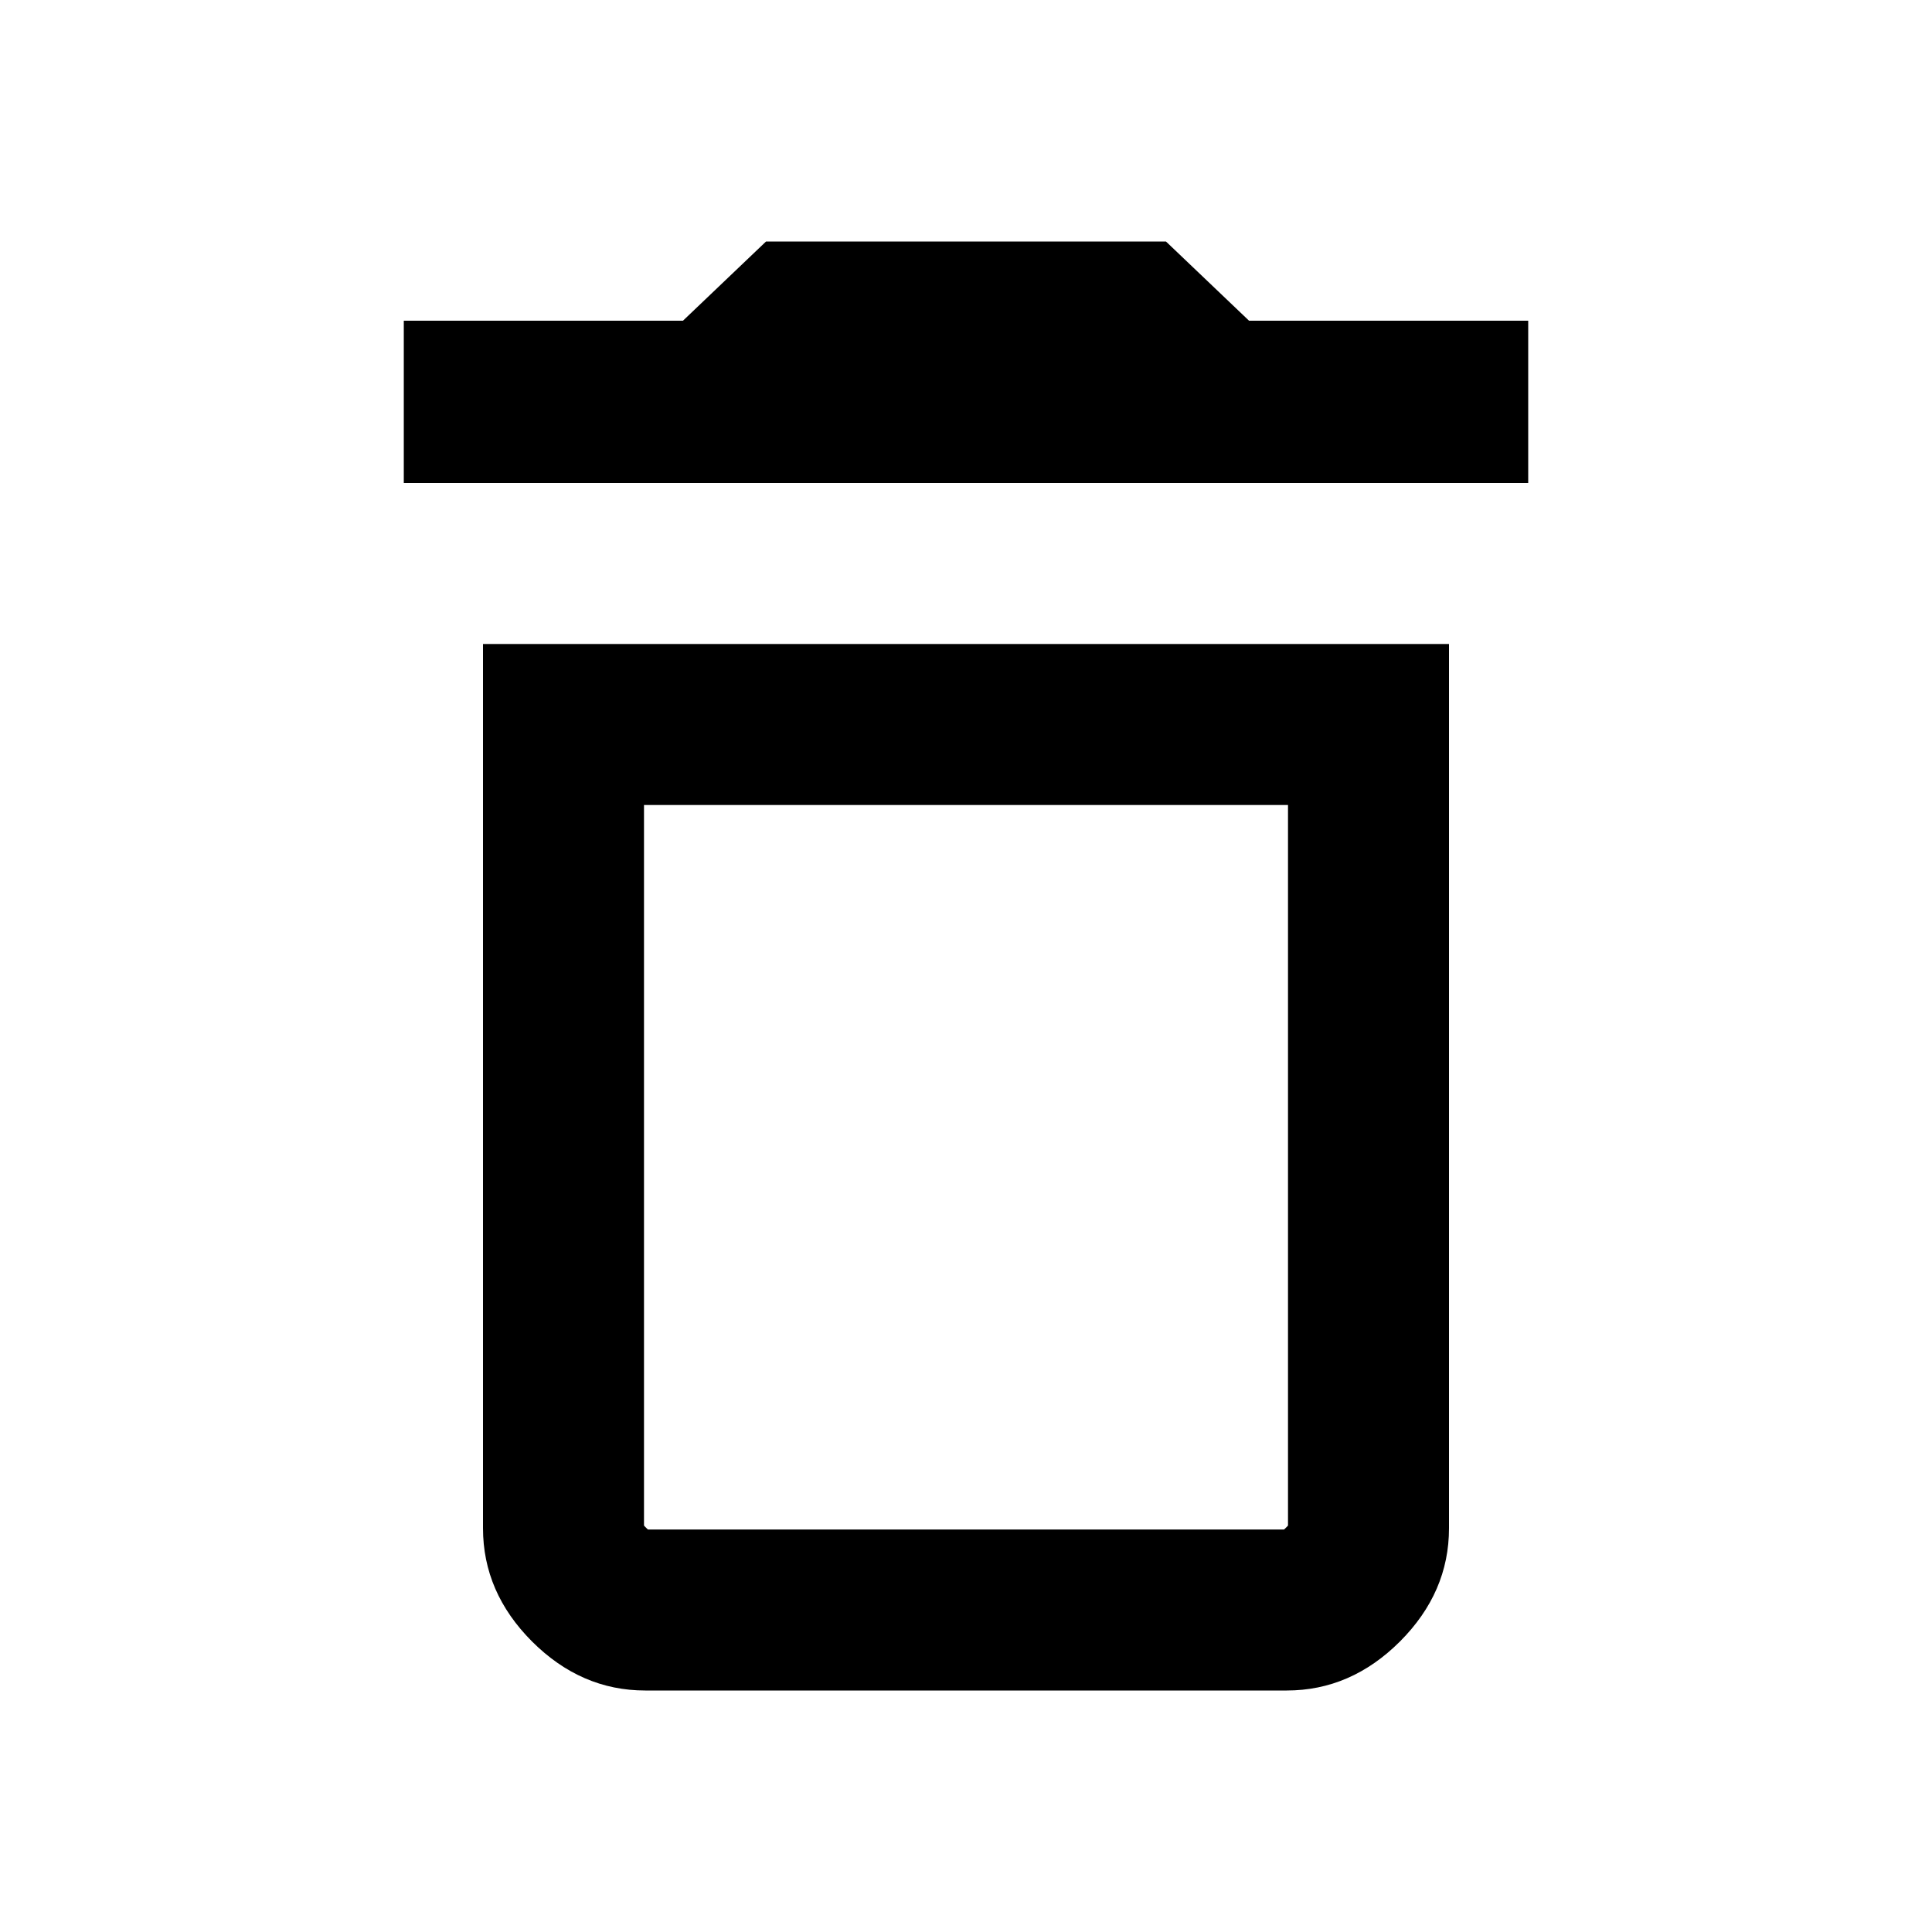
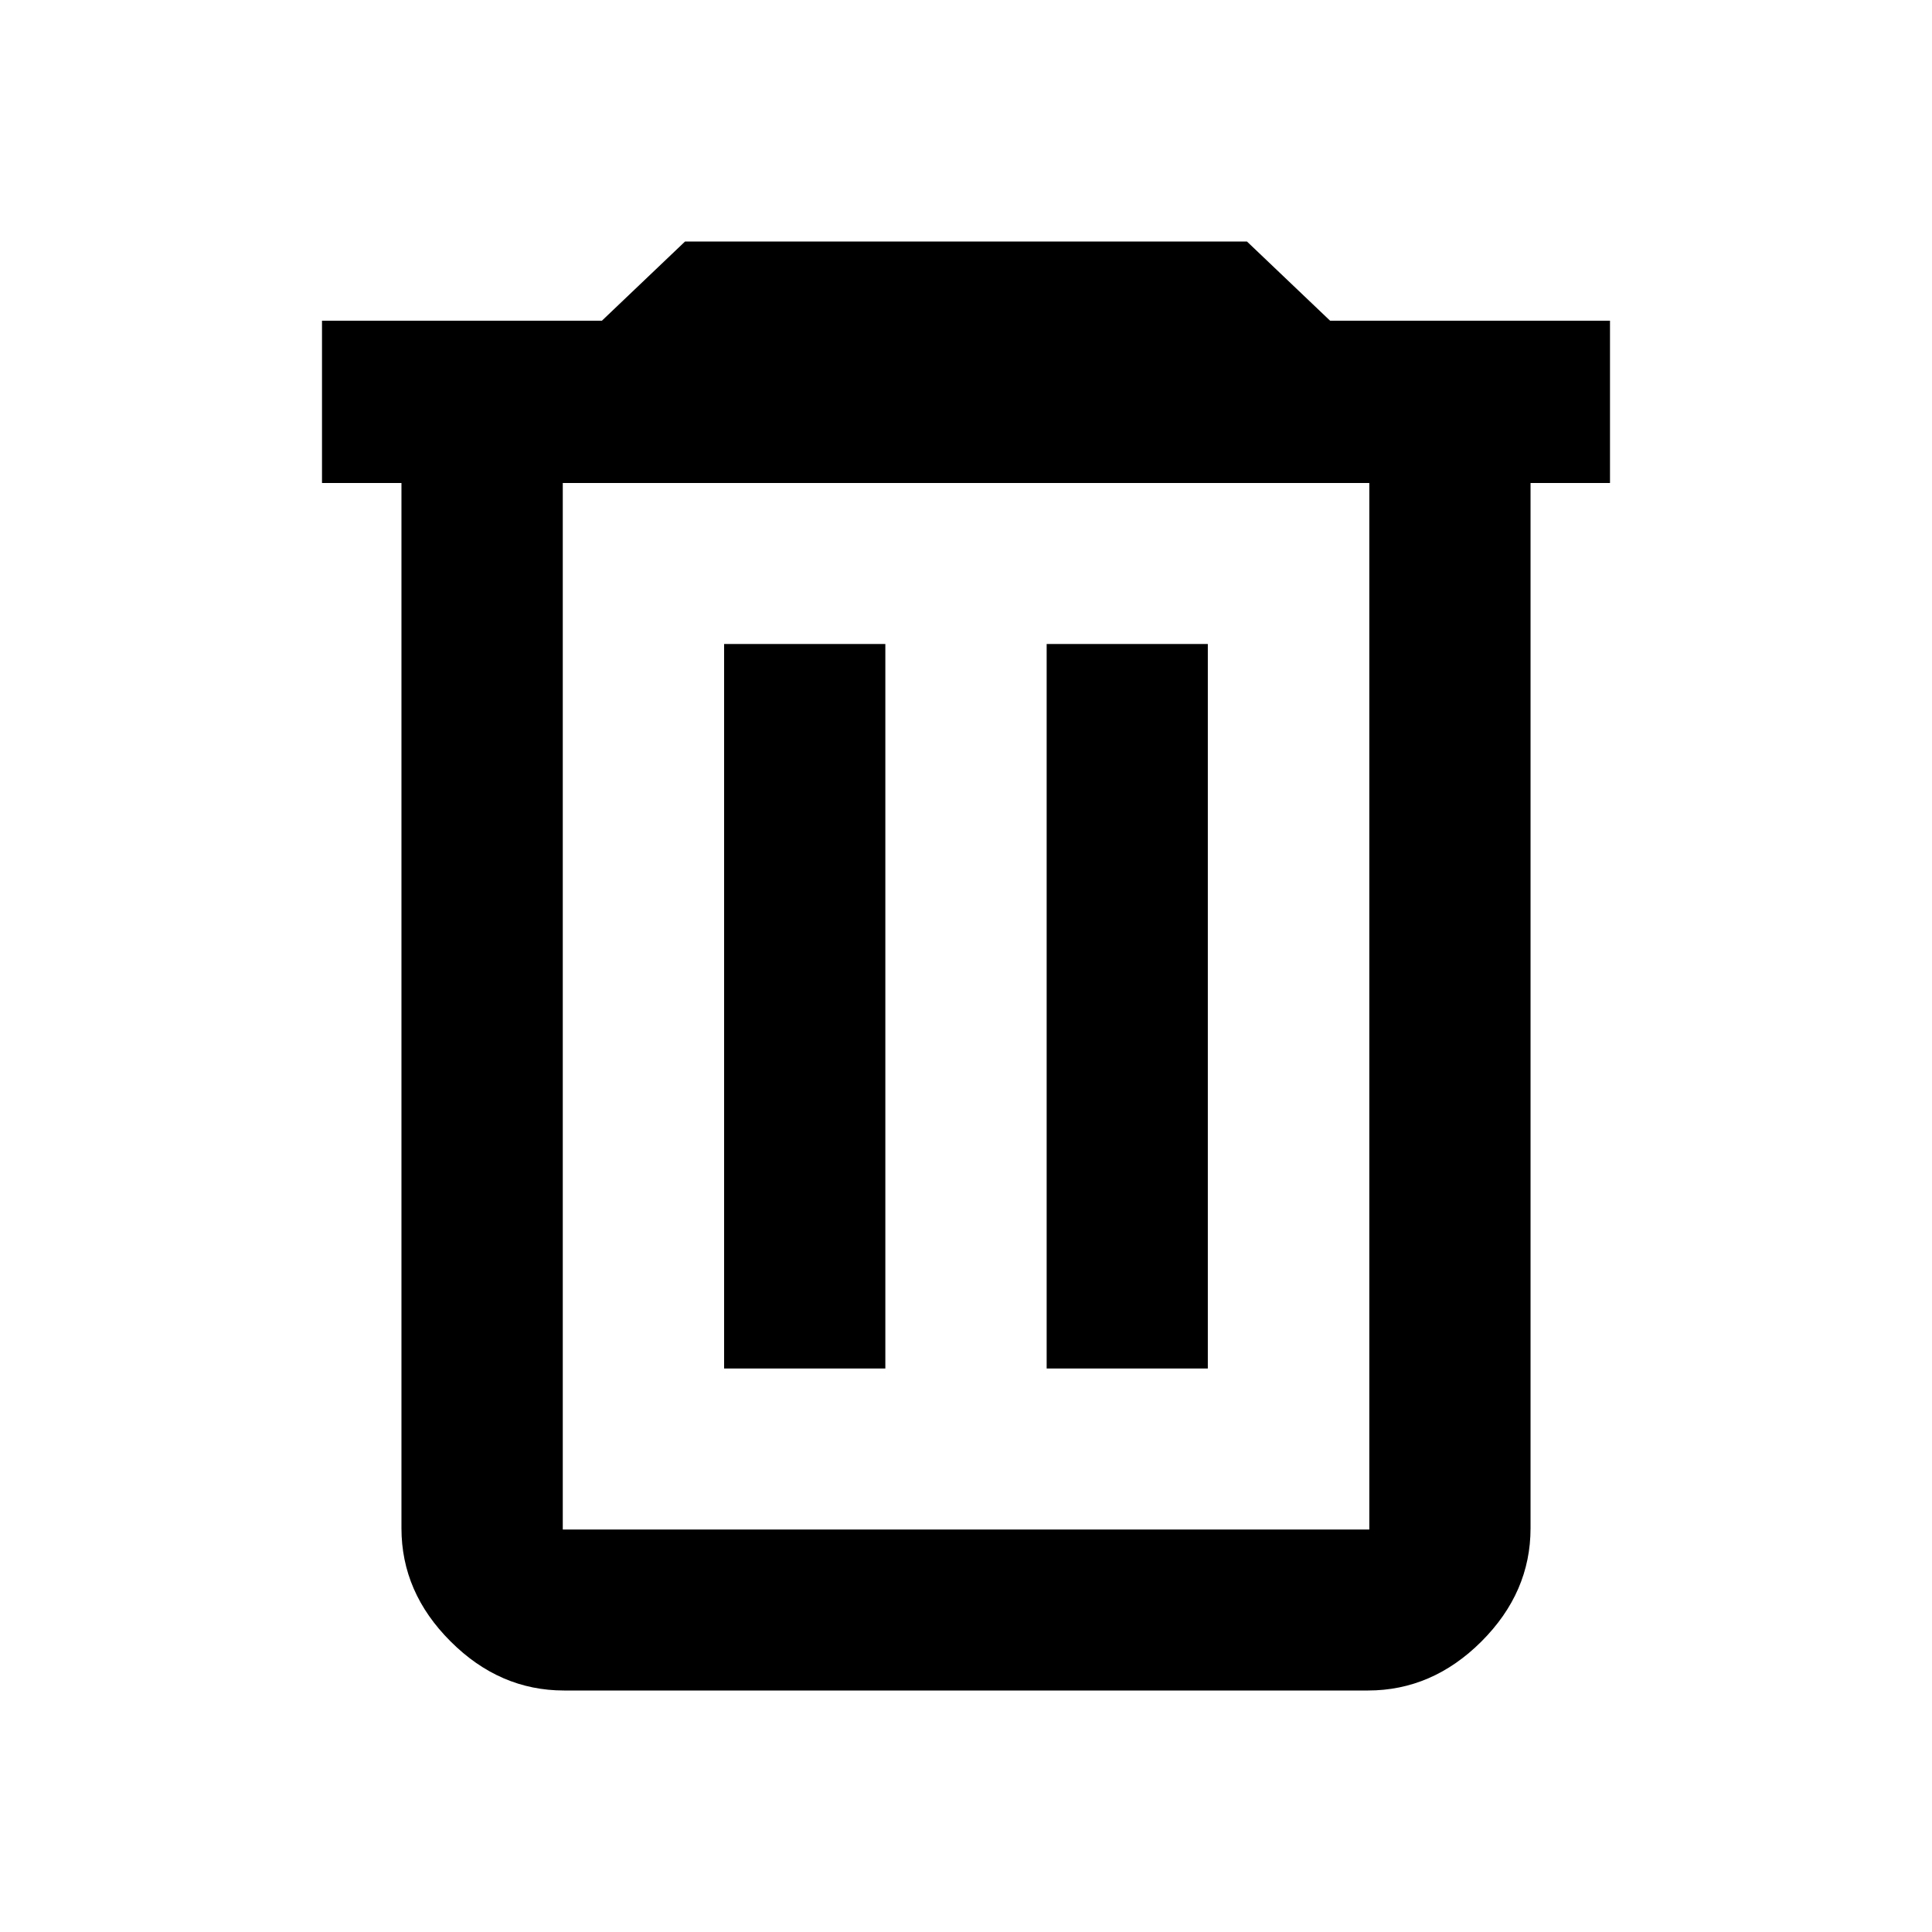
- <svg xmlns="http://www.w3.org/2000/svg" width="24" height="24" viewBox="0 0 24 24" fill="none">
-   <path fill-rule="evenodd" clip-rule="evenodd" d="M18.984 6V3.984H15.516L14.484 3H9.516L8.484 3.984H5.016V6H18.984ZM8.024 18.976C8.014 18.967 8.006 18.958 8 18.951V10H16V18.951C15.994 18.958 15.986 18.967 15.976 18.976C15.967 18.986 15.958 18.994 15.951 19H8.049C8.042 18.994 8.033 18.986 8.024 18.976ZM18 8H6V18.984C6 19.516 6.203 19.984 6.609 20.391C7.016 20.797 7.484 21 8.016 21H15.984C16.516 21 16.984 20.797 17.391 20.391C17.797 19.984 18 19.516 18 18.984V8Z" fill="currentColor" />
+ <svg xmlns="http://www.w3.org/2000/svg" width="24" height="24" fill="currentColor" viewBox="0 0 24 24">
+   <path d="M8.995 8h2.003v9H8.995V8Zm6.009 0h-2.002v9h2.002V8Z" />
+   <path fill-rule="evenodd" d="M20 3.984V6h-.987v12.984c0 .532-.203 1-.61 1.407-.407.406-.877.609-1.41.609H7.007c-.533 0-1.003-.203-1.41-.61-.407-.406-.61-.874-.61-1.406V6H4V3.984h3.477L8.51 3h6.98l1.033.984H20ZM17.009 6H6.991v13H17.01V6Z" clip-rule="evenodd" />
</svg>
